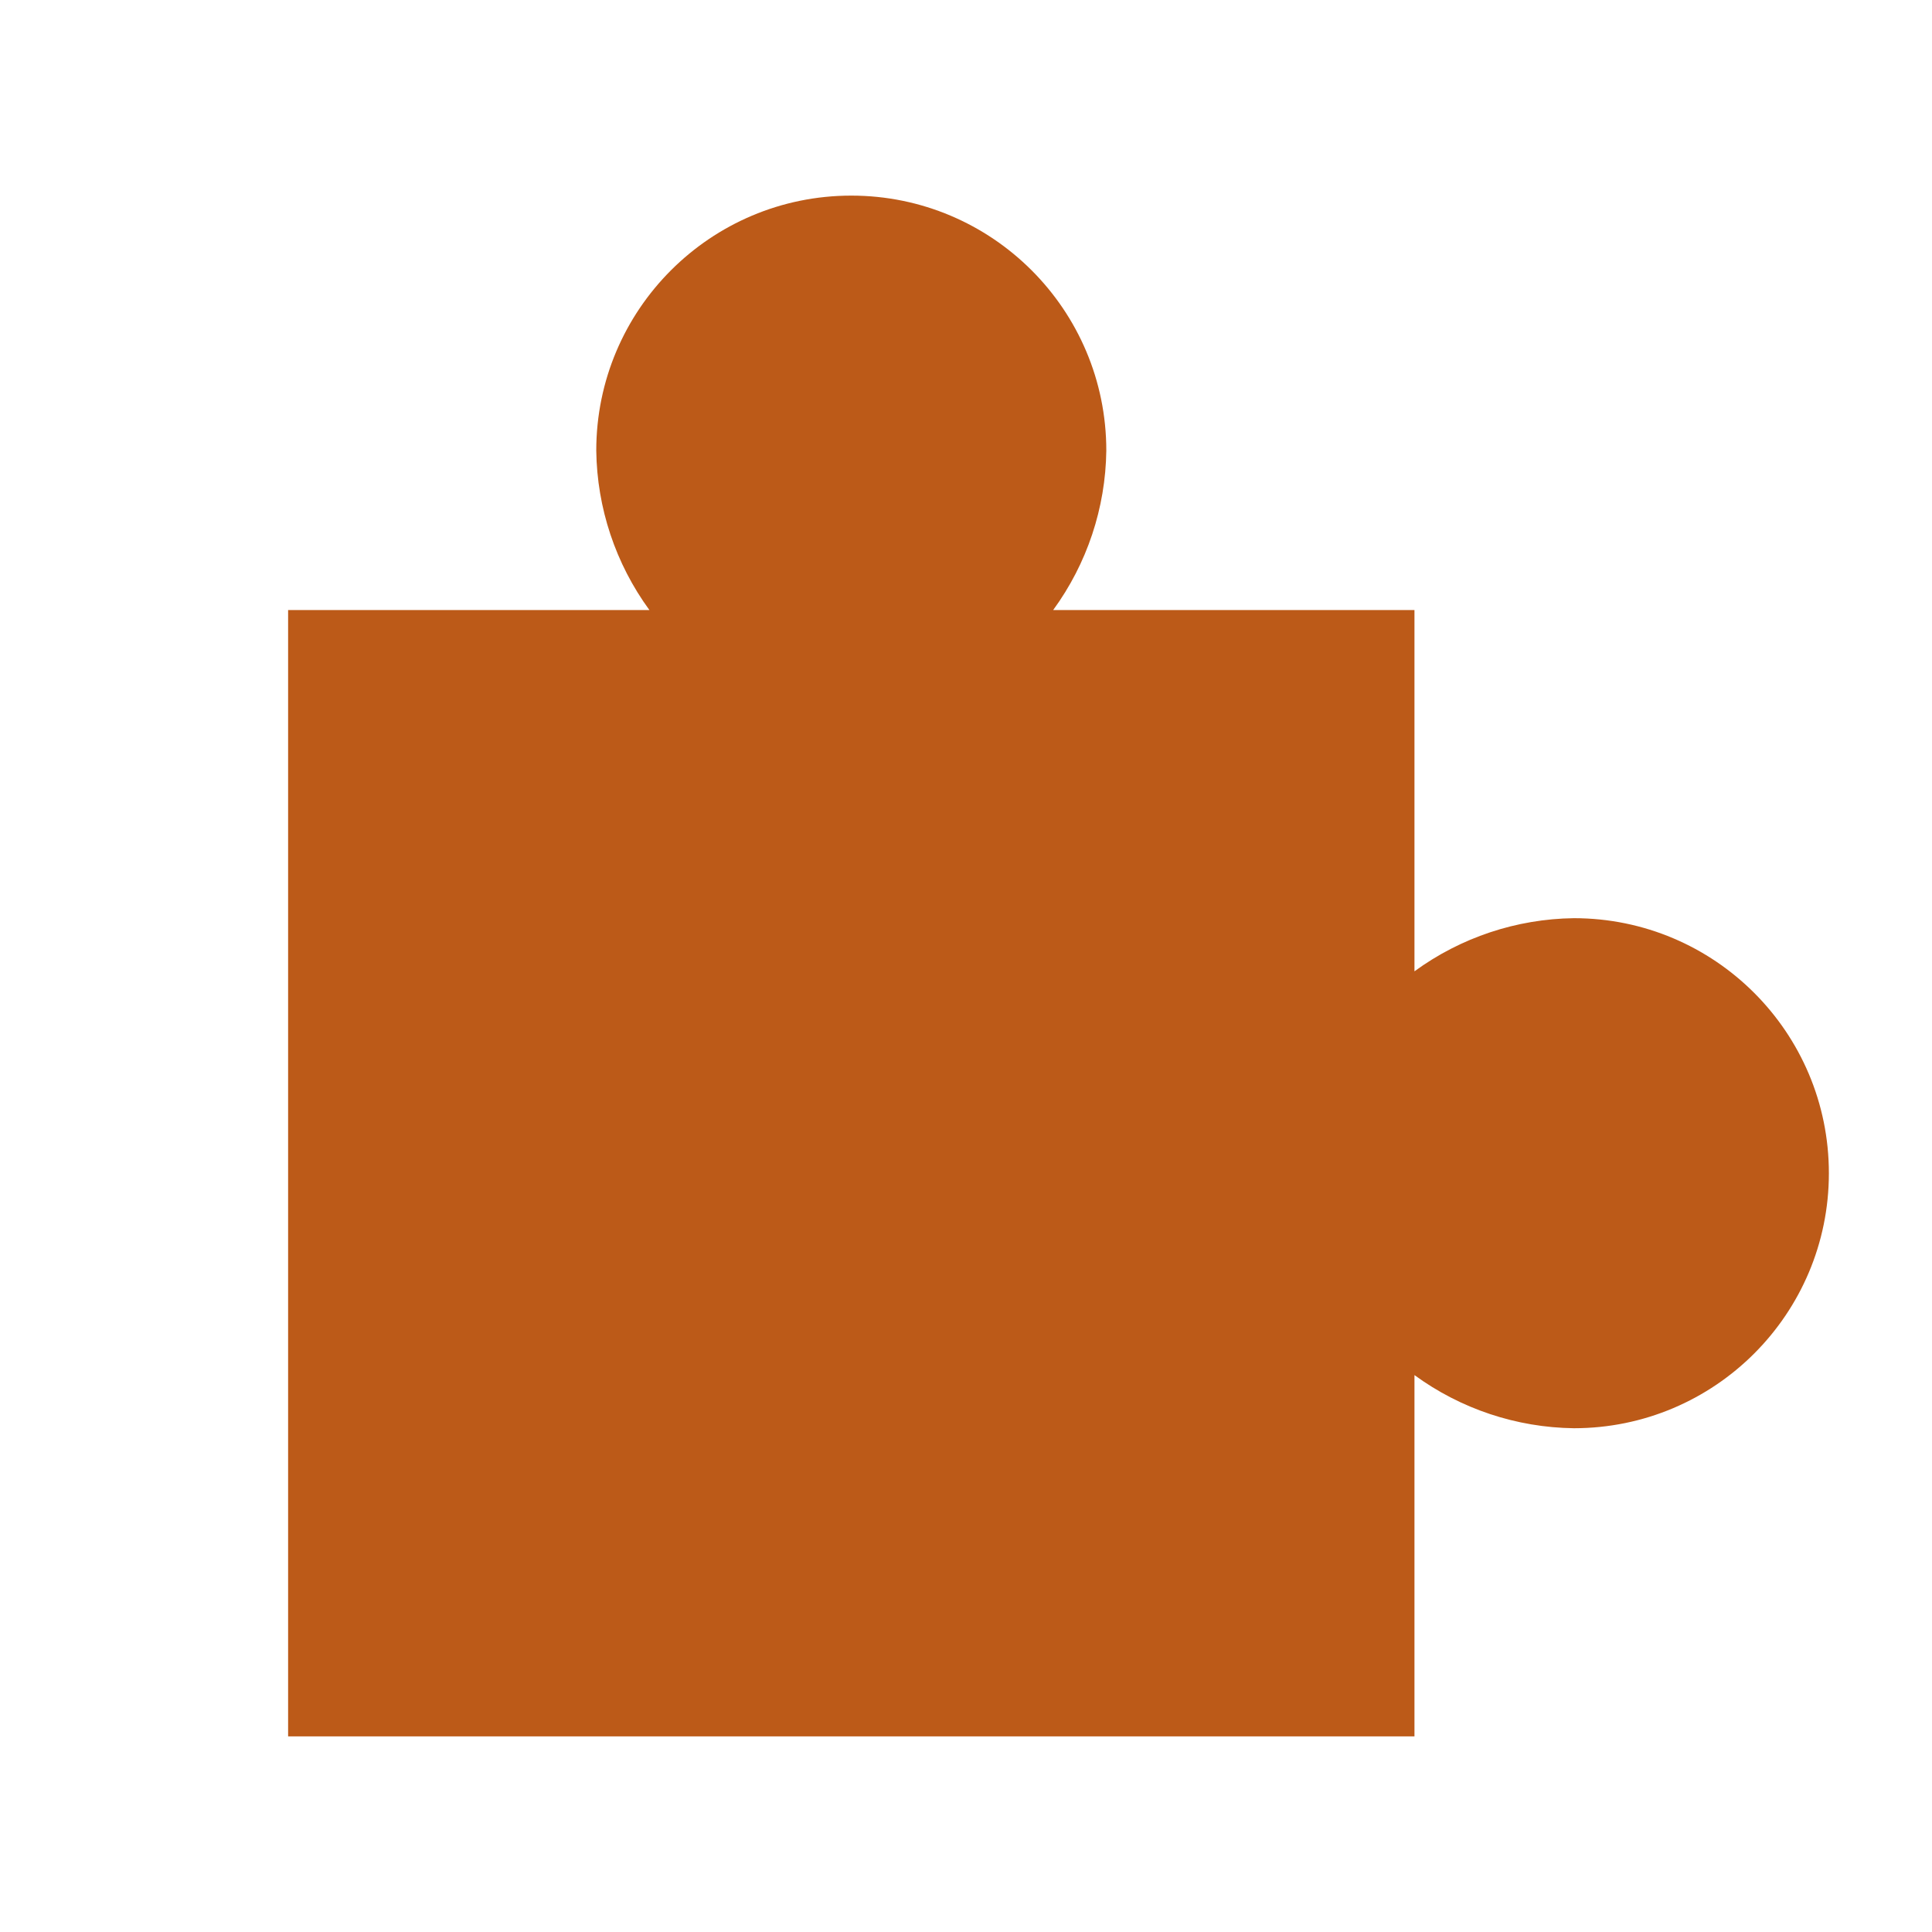
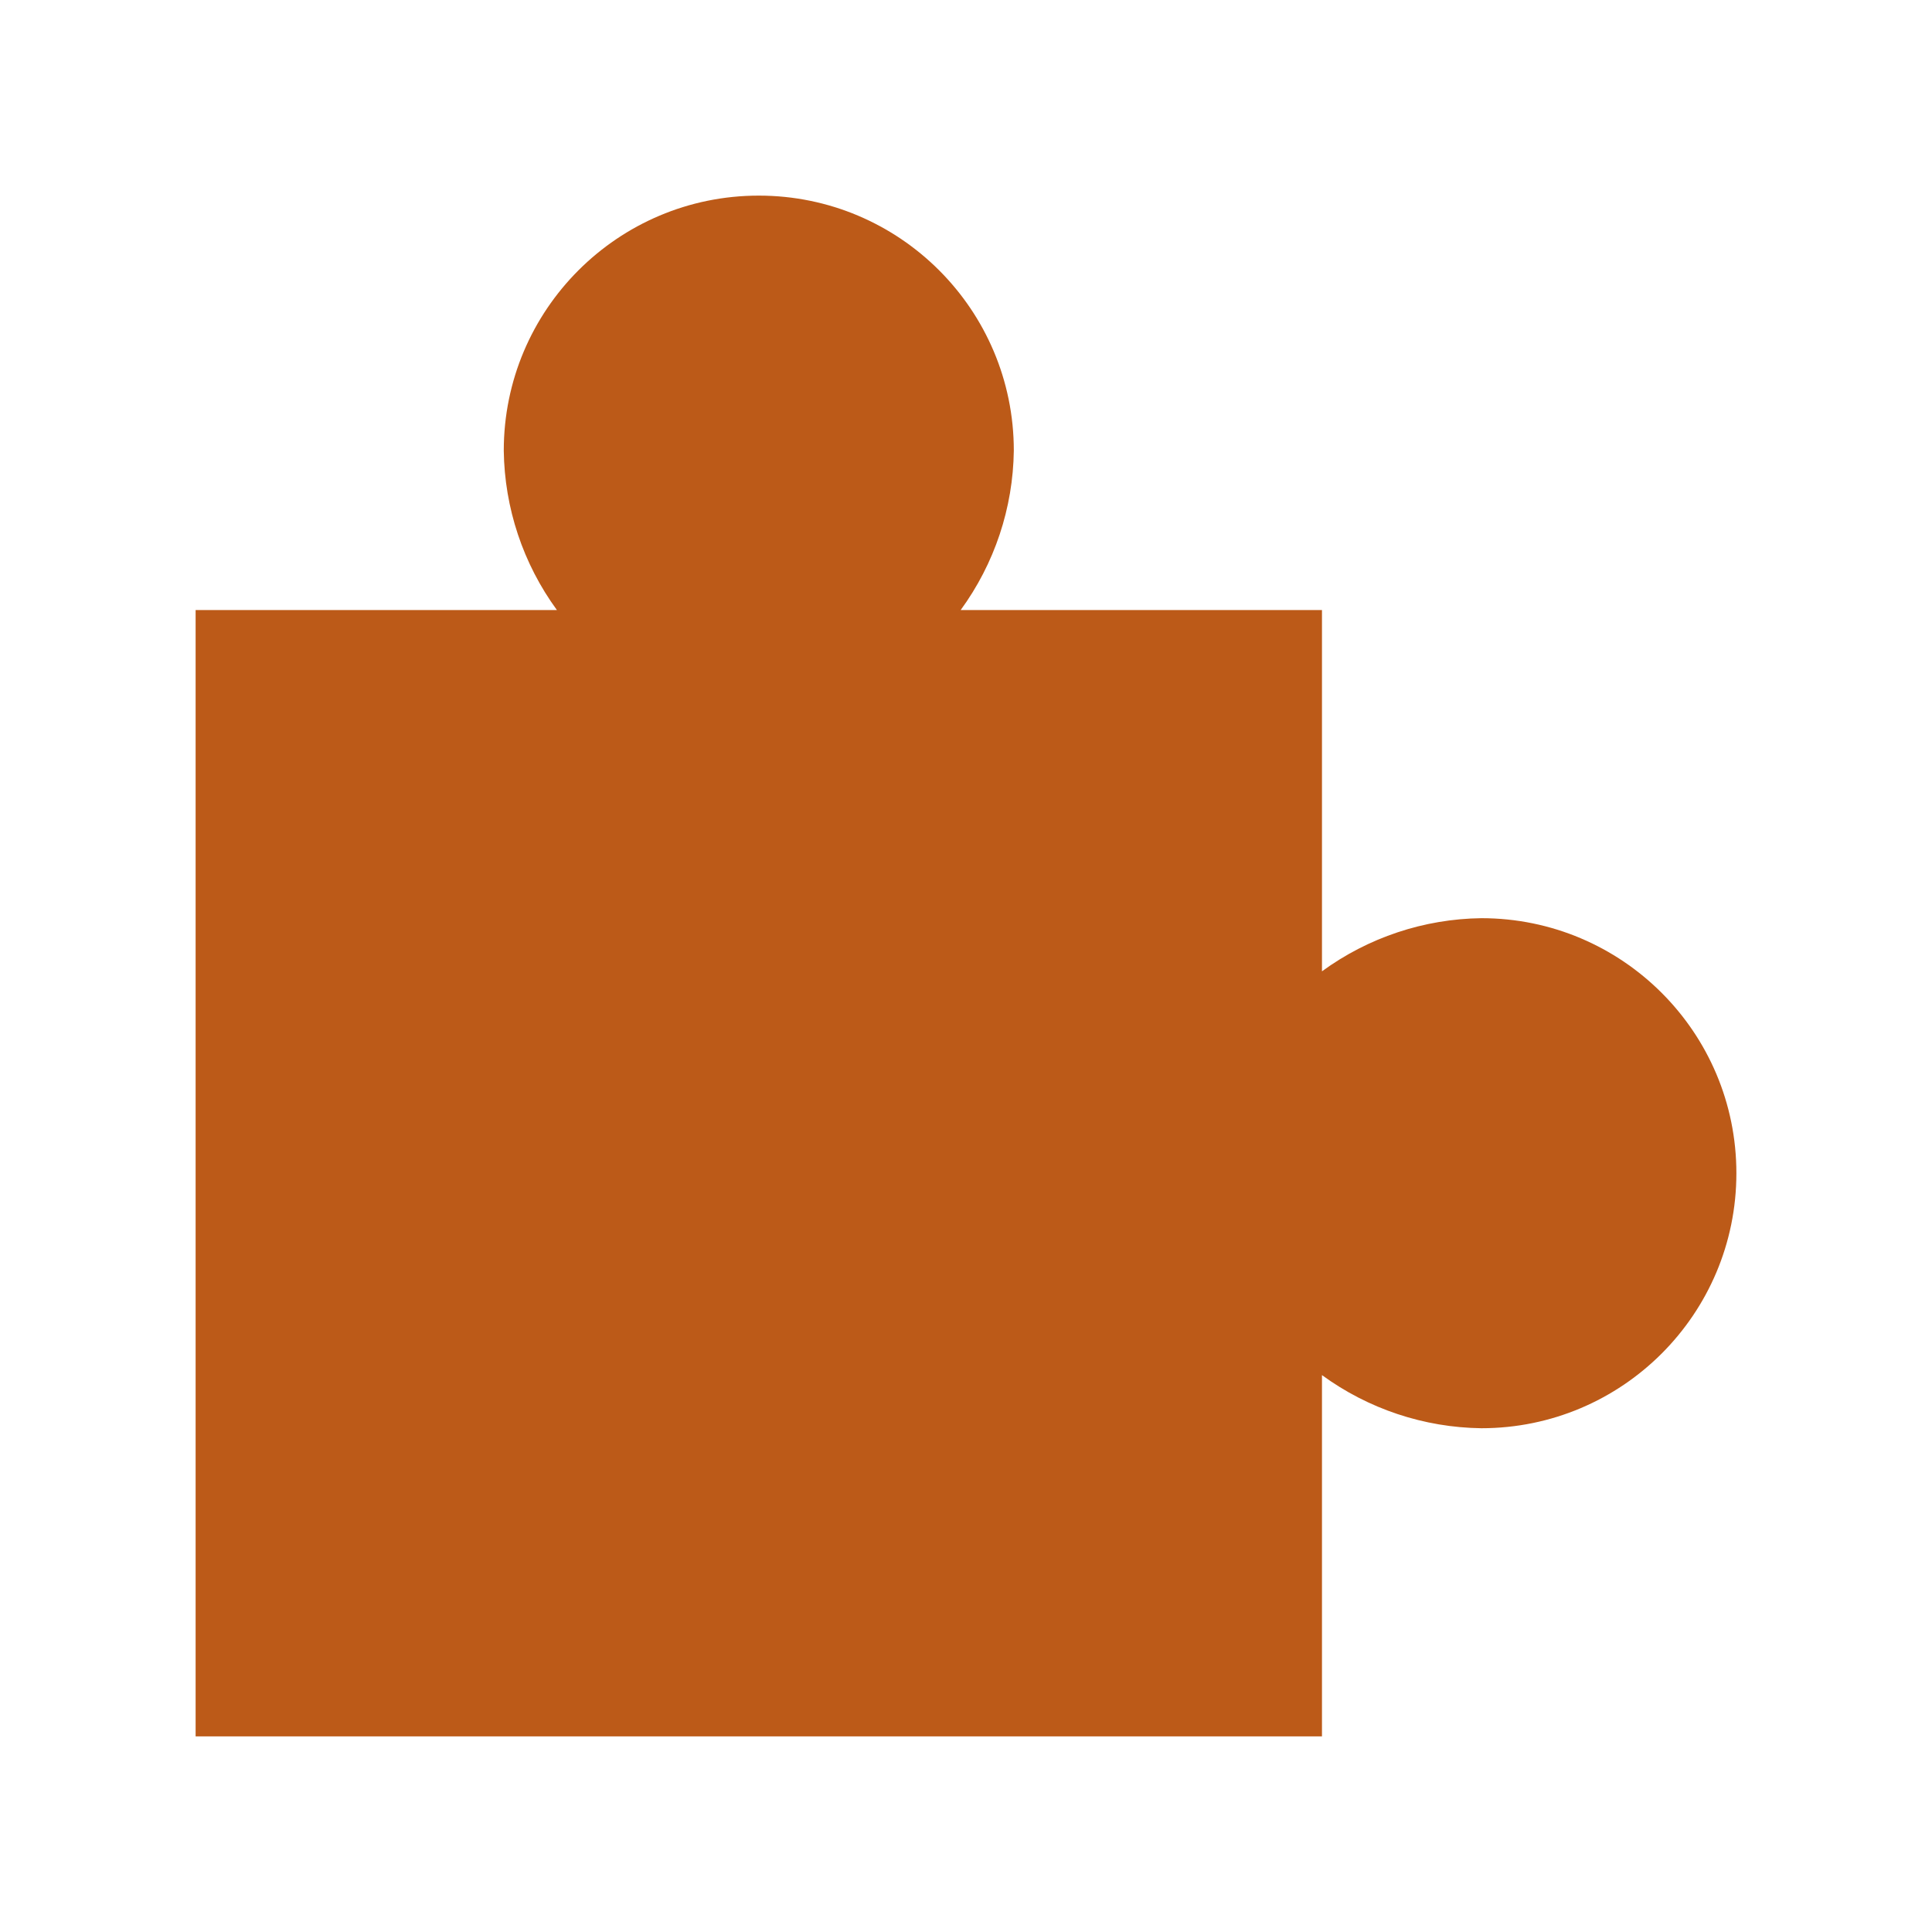
<svg xmlns="http://www.w3.org/2000/svg" viewBox="0 0 16 16">
-   <g transform="translate(0.45 0.916) scale(0.88)">
+   <g transform="translate(-0.316 0.916) scale(0.88)">
    <path fill="#BC5A18" d="M2.2 4.7h3.4a2.6 2.6 0 0 1-0.5-1.5 2.4 2.4 0 0 1 4.8 0 2.6 2.6 0 0 1-0.5 1.5h3.4v3.4a2.6 2.6 0 0 1 1.5-0.5 2.4 2.4 0 0 1 0 4.8 2.6 2.6 0 0 1-1.5-0.5v3.4H2.2Z" />
  </g>
</svg>
